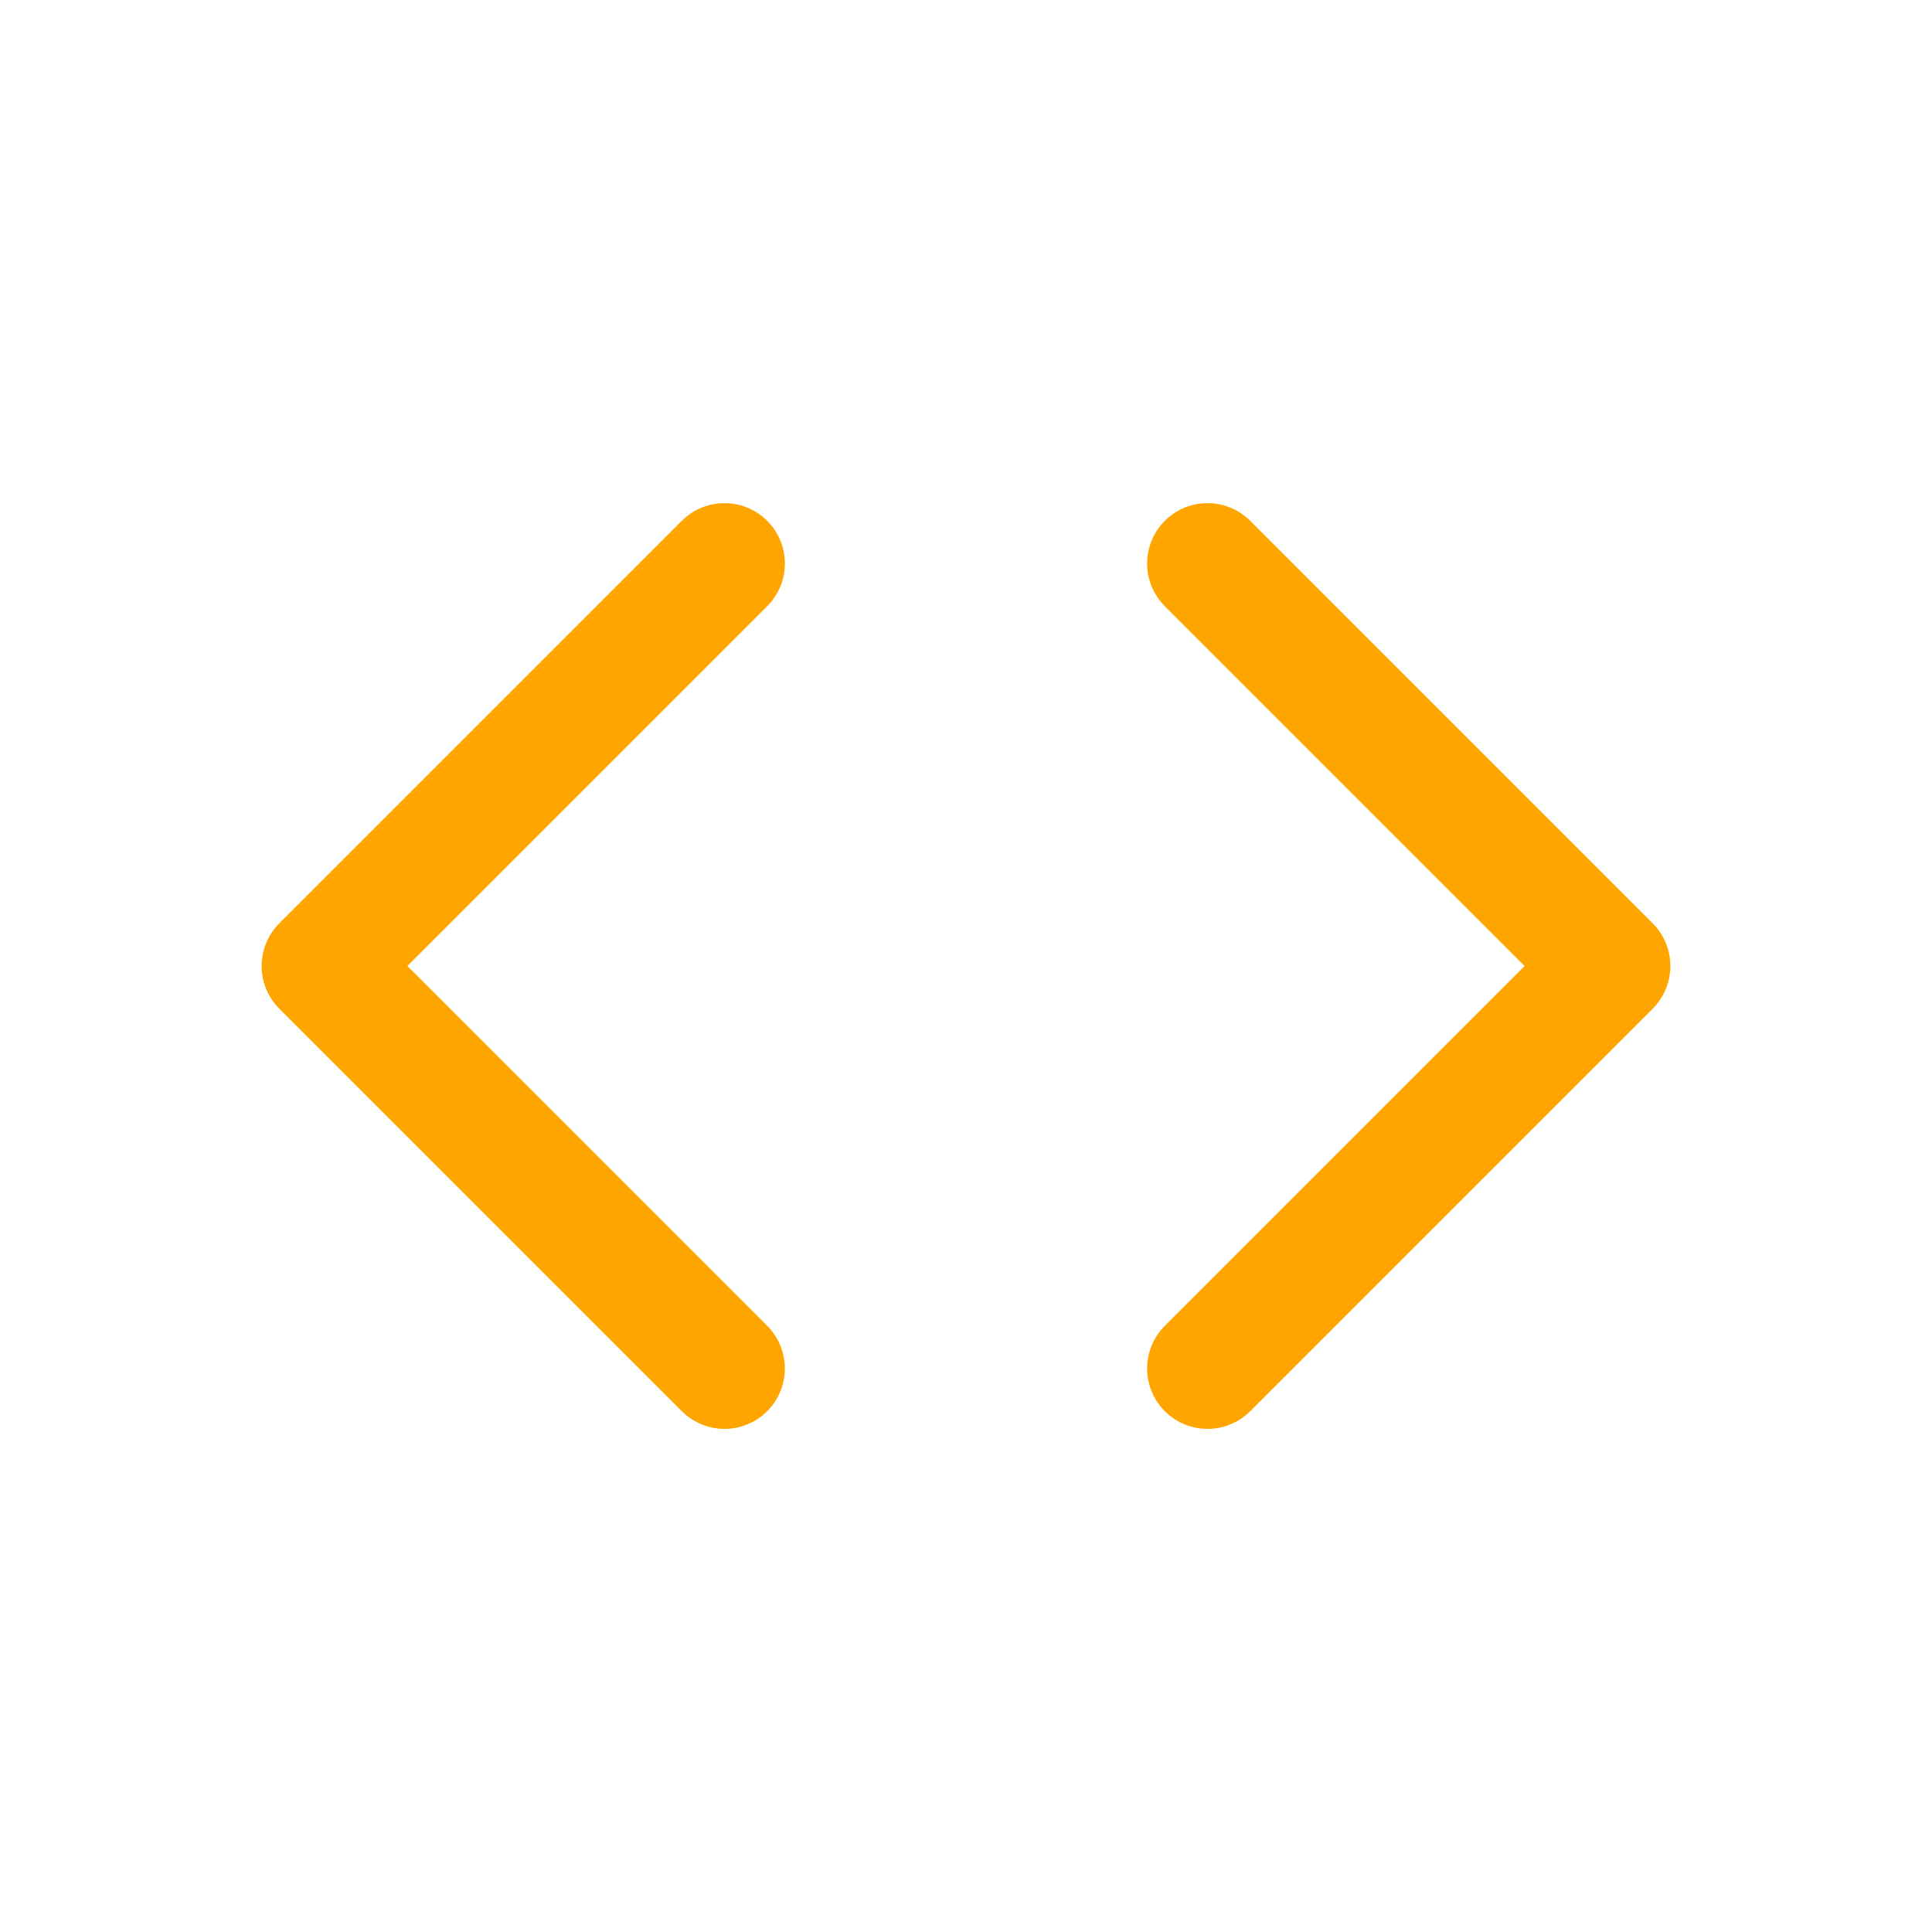
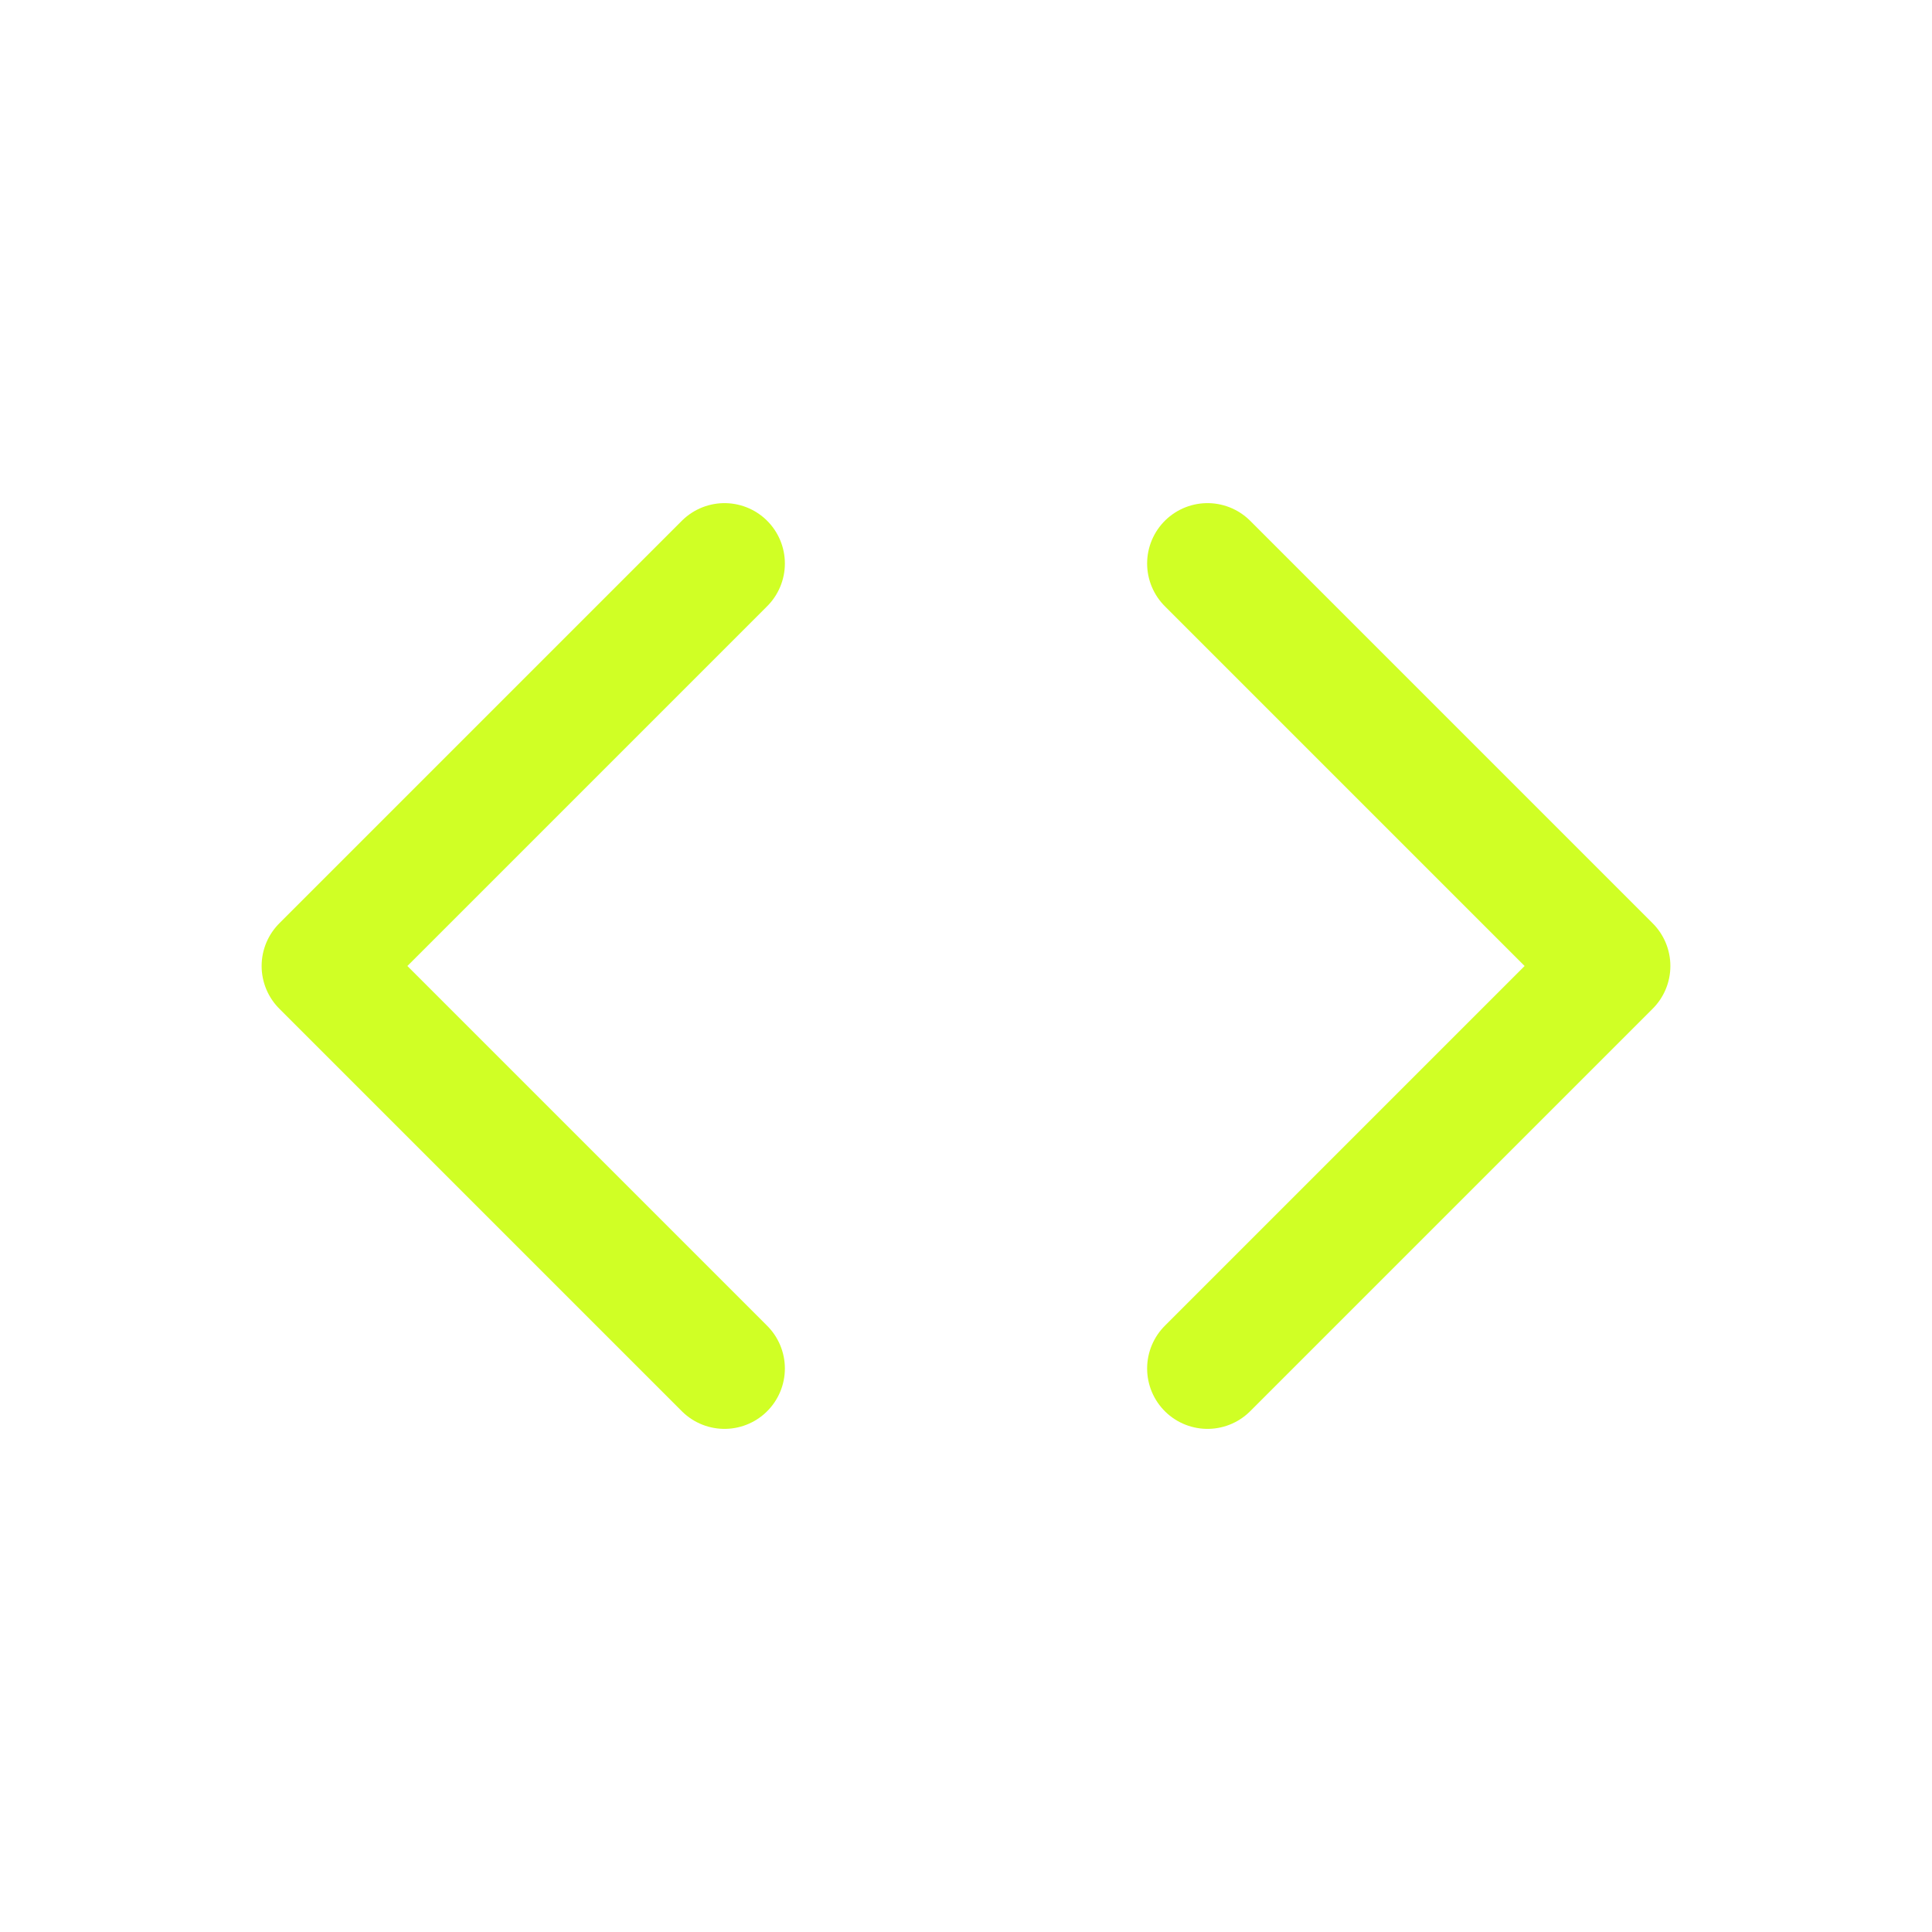
- <svg xmlns="http://www.w3.org/2000/svg" width="64px" height="64px" viewBox="0 0 24 24" fill="none" stroke="#ffa500">
+ <svg xmlns="http://www.w3.org/2000/svg" width="64px" height="64px" viewBox="0 0 24 24" fill="none" stroke="#d0ff25">
  <g id="SVGRepo_bgCarrier" stroke-width="0" />
  <g id="SVGRepo_tracerCarrier" stroke-linecap="round" stroke-linejoin="round" stroke="#CCCCCC" stroke-width="1.152" />
  <g id="SVGRepo_iconCarrier">
-     <path d="M15 17L20 12L15 7M9 7L4 12L9 17" stroke="#ffa500" stroke-width="1.5" stroke-linecap="round" stroke-linejoin="round" />
+     <path d="M15 17L20 12L15 7M9 7L4 12L9 17" stroke="#d0ff25" stroke-width="1.5" stroke-linecap="round" stroke-linejoin="round" />
  </g>
</svg>
